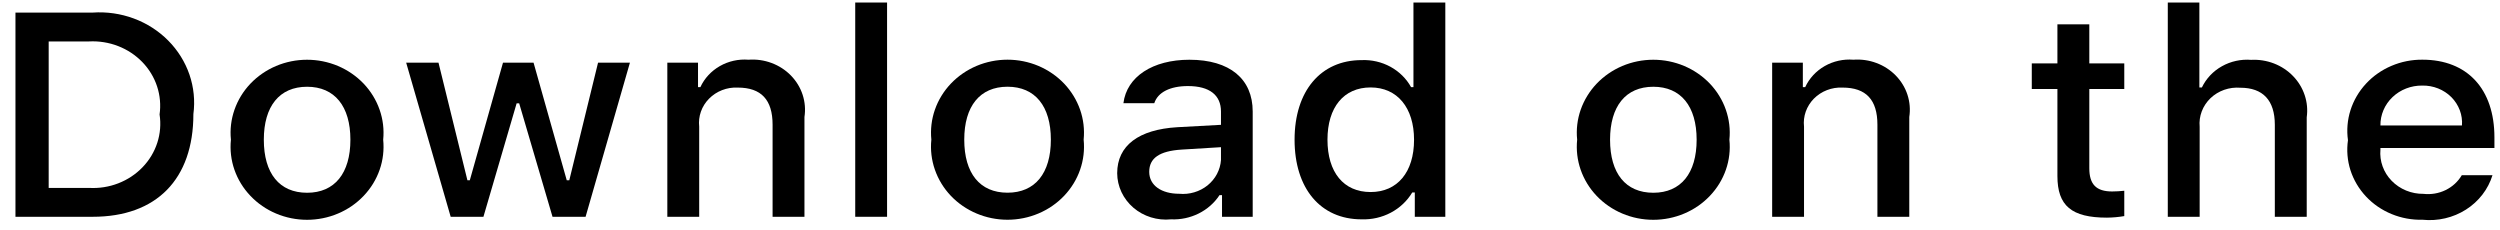
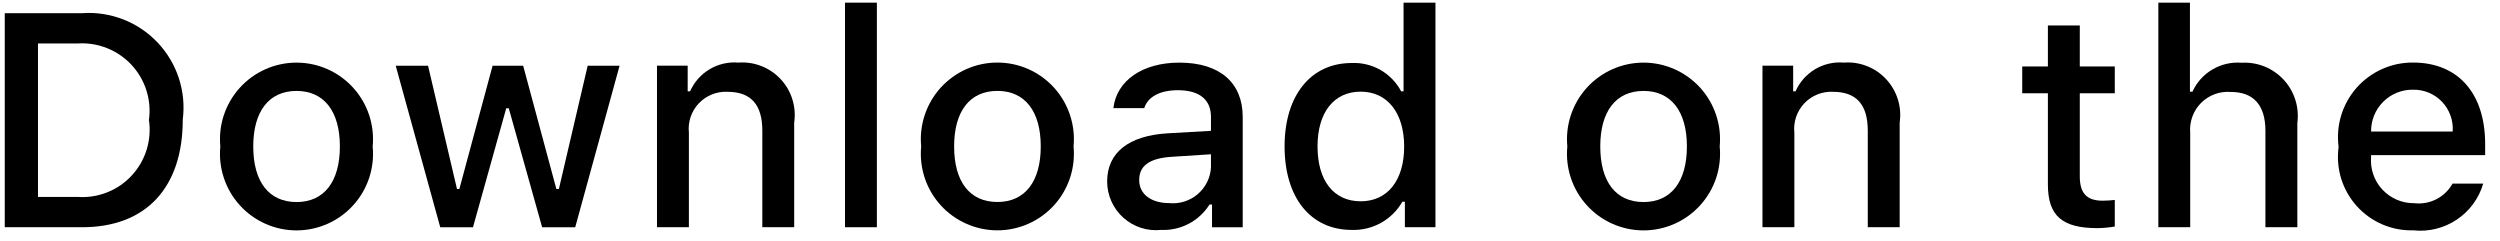
- <svg xmlns="http://www.w3.org/2000/svg" width="87" height="8" viewBox="0 0 87 8" fill="none">
-   <path d="M3.227 0.438C3.713 0.404 4.201 0.475 4.655 0.643C5.109 0.811 5.519 1.074 5.854 1.412C6.189 1.75 6.441 2.154 6.593 2.596C6.744 3.039 6.791 3.507 6.73 3.969C6.73 6.239 5.444 7.544 3.227 7.544H0.538V0.438H3.227ZM1.694 6.539H3.098C3.445 6.559 3.793 6.505 4.115 6.38C4.438 6.255 4.727 6.064 4.962 5.819C5.198 5.574 5.373 5.282 5.475 4.965C5.577 4.647 5.604 4.312 5.553 3.983C5.6 3.656 5.57 3.323 5.467 3.008C5.363 2.692 5.188 2.403 4.953 2.16C4.718 1.917 4.43 1.727 4.11 1.603C3.789 1.479 3.443 1.424 3.098 1.442H1.694V6.539Z" fill="black" />
-   <path d="M8.036 4.862C8 4.509 8.043 4.154 8.16 3.818C8.277 3.482 8.466 3.173 8.715 2.911C8.965 2.649 9.269 2.44 9.608 2.296C9.947 2.153 10.314 2.079 10.685 2.079C11.056 2.079 11.423 2.153 11.762 2.296C12.101 2.44 12.405 2.649 12.655 2.911C12.904 3.173 13.093 3.482 13.21 3.818C13.328 4.154 13.37 4.509 13.335 4.862C13.37 5.214 13.329 5.571 13.212 5.907C13.095 6.244 12.906 6.553 12.656 6.815C12.407 7.078 12.103 7.288 11.763 7.431C11.424 7.575 11.056 7.649 10.685 7.649C10.314 7.649 9.946 7.575 9.607 7.431C9.267 7.288 8.963 7.078 8.714 6.815C8.464 6.553 8.275 6.244 8.158 5.907C8.041 5.571 8 5.214 8.036 4.862V4.862ZM12.194 4.862C12.194 3.699 11.647 3.019 10.687 3.019C9.723 3.019 9.181 3.699 9.181 4.862C9.181 6.034 9.723 6.708 10.687 6.708C11.647 6.708 12.194 6.029 12.194 4.862H12.194Z" fill="black" />
-   <path d="M20.378 7.545H19.228L18.067 3.595H17.979L16.823 7.545H15.684L14.135 2.182H15.26L16.266 6.274H16.349L17.504 2.182H18.568L19.723 6.274H19.811L20.812 2.182H21.921L20.378 7.545Z" fill="black" />
-   <path d="M23.223 2.181H24.291V3.033H24.373C24.514 2.727 24.751 2.471 25.052 2.299C25.352 2.128 25.701 2.05 26.05 2.078C26.323 2.058 26.598 2.097 26.853 2.193C27.108 2.288 27.338 2.437 27.525 2.629C27.711 2.82 27.851 3.049 27.932 3.299C28.013 3.549 28.035 3.813 27.995 4.072V7.544H26.886V4.338C26.886 3.476 26.494 3.048 25.674 3.048C25.488 3.039 25.303 3.069 25.13 3.136C24.958 3.202 24.803 3.304 24.676 3.433C24.548 3.562 24.451 3.716 24.392 3.884C24.333 4.052 24.312 4.23 24.332 4.407V7.544H23.223L23.223 2.181Z" fill="black" />
-   <path d="M29.762 0.088H30.87V7.544H29.762V0.088Z" fill="black" />
-   <path d="M32.411 4.86C32.376 4.507 32.418 4.152 32.535 3.816C32.652 3.48 32.842 3.171 33.091 2.909C33.341 2.647 33.645 2.438 33.984 2.294C34.323 2.151 34.69 2.077 35.061 2.077C35.432 2.077 35.799 2.151 36.138 2.294C36.477 2.438 36.781 2.647 37.031 2.909C37.28 3.171 37.469 3.48 37.587 3.816C37.704 4.152 37.746 4.507 37.711 4.86C37.747 5.213 37.705 5.569 37.588 5.905C37.471 6.242 37.282 6.551 37.032 6.814C36.783 7.076 36.479 7.286 36.139 7.429C35.8 7.573 35.432 7.647 35.061 7.647C34.69 7.647 34.322 7.573 33.983 7.429C33.643 7.286 33.339 7.076 33.089 6.814C32.84 6.551 32.651 6.242 32.534 5.905C32.417 5.569 32.375 5.213 32.411 4.86V4.86ZM36.57 4.86C36.57 3.697 36.023 3.018 35.062 3.018C34.099 3.018 33.556 3.697 33.556 4.86C33.556 6.032 34.099 6.706 35.062 6.706C36.023 6.706 36.57 6.027 36.57 4.86H36.57Z" fill="black" />
-   <path d="M38.878 6.028C38.878 5.063 39.631 4.507 40.968 4.427L42.49 4.344V3.881C42.49 3.314 42.097 2.995 41.34 2.995C40.721 2.995 40.292 3.211 40.169 3.591H39.095C39.209 2.669 40.116 2.079 41.391 2.079C42.799 2.079 43.594 2.748 43.594 3.881V7.545H42.526V6.791H42.439C42.261 7.062 42.011 7.282 41.714 7.43C41.417 7.578 41.085 7.648 40.751 7.633C40.515 7.657 40.277 7.633 40.051 7.563C39.826 7.493 39.618 7.379 39.442 7.228C39.265 7.076 39.124 6.891 39.027 6.685C38.93 6.478 38.879 6.255 38.878 6.028V6.028ZM42.49 5.57V5.122L41.118 5.206C40.344 5.255 39.993 5.506 39.993 5.979C39.993 6.462 40.432 6.743 41.035 6.743C41.212 6.76 41.39 6.743 41.56 6.692C41.73 6.642 41.887 6.56 42.023 6.451C42.158 6.341 42.27 6.207 42.35 6.056C42.43 5.904 42.478 5.739 42.49 5.57V5.57Z" fill="black" />
-   <path d="M45.051 4.861C45.051 3.166 45.963 2.092 47.383 2.092C47.734 2.077 48.082 2.157 48.388 2.324C48.693 2.491 48.942 2.737 49.106 3.033H49.188V0.088H50.297V7.544H49.235V6.697H49.147C48.97 6.992 48.713 7.235 48.402 7.4C48.091 7.565 47.738 7.645 47.383 7.633C45.954 7.633 45.051 6.559 45.051 4.861ZM46.196 4.861C46.196 5.998 46.758 6.683 47.697 6.683C48.632 6.683 49.209 5.988 49.209 4.865C49.209 3.748 48.626 3.043 47.697 3.043C46.764 3.043 46.196 3.732 46.196 4.861H46.196Z" fill="black" />
-   <path d="M54.885 4.862C54.849 4.509 54.891 4.154 55.008 3.818C55.126 3.482 55.315 3.173 55.564 2.911C55.814 2.649 56.118 2.44 56.457 2.296C56.796 2.153 57.163 2.079 57.534 2.079C57.905 2.079 58.272 2.153 58.611 2.296C58.95 2.44 59.254 2.649 59.504 2.911C59.753 3.173 59.942 3.482 60.059 3.818C60.176 4.154 60.219 4.509 60.183 4.862C60.219 5.214 60.178 5.571 60.061 5.907C59.944 6.244 59.755 6.553 59.505 6.815C59.256 7.078 58.952 7.288 58.612 7.431C58.273 7.575 57.905 7.649 57.534 7.649C57.163 7.649 56.795 7.575 56.456 7.431C56.116 7.288 55.812 7.078 55.562 6.815C55.313 6.553 55.124 6.244 55.007 5.907C54.89 5.571 54.849 5.214 54.885 4.862V4.862ZM59.043 4.862C59.043 3.699 58.496 3.019 57.536 3.019C56.572 3.019 56.03 3.699 56.03 4.862C56.03 6.034 56.572 6.708 57.536 6.708C58.496 6.708 59.043 6.029 59.043 4.862Z" fill="black" />
-   <path d="M61.671 2.181H62.739V3.033H62.821C62.962 2.727 63.199 2.471 63.5 2.299C63.8 2.128 64.149 2.05 64.498 2.078C64.771 2.058 65.046 2.097 65.301 2.193C65.556 2.288 65.786 2.437 65.973 2.629C66.159 2.82 66.299 3.049 66.38 3.299C66.461 3.549 66.483 3.813 66.443 4.072V7.544H65.334V4.338C65.334 3.476 64.942 3.048 64.121 3.048C63.936 3.039 63.751 3.069 63.578 3.136C63.406 3.202 63.251 3.304 63.123 3.433C62.996 3.562 62.9 3.716 62.84 3.884C62.781 4.052 62.76 4.23 62.78 4.407V7.544H61.671V2.181Z" fill="black" />
-   <path d="M72.708 0.846V2.206H73.925V3.097H72.708V5.855C72.708 6.417 72.95 6.663 73.502 6.663C73.643 6.662 73.784 6.654 73.925 6.638V7.52C73.726 7.554 73.524 7.572 73.322 7.574C72.089 7.574 71.598 7.16 71.598 6.126V3.097H70.706V2.206H71.598V0.846H72.708Z" fill="black" />
-   <path d="M75.439 0.088H76.538V3.043H76.626C76.774 2.734 77.017 2.476 77.324 2.305C77.63 2.133 77.985 2.055 78.339 2.083C78.611 2.068 78.883 2.112 79.135 2.209C79.388 2.307 79.615 2.457 79.799 2.648C79.984 2.839 80.122 3.066 80.204 3.314C80.287 3.562 80.31 3.824 80.274 4.082V7.544H79.164V4.343C79.164 3.486 78.746 3.053 77.963 3.053C77.772 3.038 77.581 3.063 77.401 3.126C77.222 3.189 77.059 3.289 76.924 3.418C76.79 3.548 76.686 3.704 76.621 3.876C76.556 4.047 76.531 4.23 76.548 4.412V7.544H75.439L75.439 0.088Z" fill="black" />
-   <path d="M86.739 6.096C86.588 6.586 86.262 7.01 85.817 7.293C85.372 7.577 84.836 7.702 84.304 7.647C83.934 7.657 83.567 7.589 83.227 7.449C82.886 7.309 82.582 7.1 82.336 6.837C82.089 6.573 81.905 6.262 81.796 5.924C81.688 5.586 81.659 5.229 81.709 4.879C81.66 4.528 81.69 4.171 81.798 3.832C81.906 3.493 82.089 3.18 82.335 2.914C82.58 2.648 82.883 2.436 83.222 2.292C83.561 2.147 83.928 2.074 84.3 2.077C85.863 2.077 86.806 3.097 86.806 4.781V5.15H82.839V5.209C82.821 5.406 82.847 5.604 82.915 5.791C82.982 5.978 83.09 6.149 83.231 6.293C83.372 6.438 83.543 6.553 83.733 6.631C83.923 6.709 84.128 6.748 84.335 6.746C84.6 6.776 84.869 6.731 85.107 6.615C85.345 6.499 85.541 6.318 85.671 6.096L86.739 6.096ZM82.839 4.367H85.676C85.69 4.187 85.665 4.007 85.601 3.837C85.537 3.667 85.437 3.511 85.307 3.38C85.177 3.25 85.019 3.146 84.845 3.077C84.67 3.008 84.483 2.974 84.293 2.978C84.102 2.976 83.911 3.01 83.734 3.079C83.556 3.148 83.395 3.25 83.259 3.38C83.124 3.509 83.016 3.663 82.944 3.833C82.872 4.003 82.836 4.184 82.839 4.367H82.839Z" fill="black" />
+ <svg xmlns="http://www.w3.org/2000/svg" width="83" height="8" viewBox="0 0 83 8" fill="none">
+   <path d="M2.725 0.438C3.189 0.404 3.654 0.475 4.088 0.643C4.522 0.811 4.912 1.074 5.232 1.412C5.552 1.75 5.793 2.154 5.938 2.596C6.082 3.039 6.127 3.507 6.068 3.969C6.068 6.239 4.841 7.544 2.725 7.544H0.158V0.438H2.725ZM1.261 6.539H2.601C2.933 6.559 3.265 6.505 3.573 6.38C3.881 6.255 4.157 6.064 4.381 5.819C4.606 5.574 4.773 5.282 4.87 4.965C4.968 4.647 4.993 4.312 4.945 3.983C4.99 3.656 4.962 3.323 4.863 3.008C4.764 2.692 4.596 2.403 4.372 2.16C4.148 1.917 3.873 1.727 3.567 1.603C3.261 1.479 2.931 1.424 2.601 1.442H1.261V6.539Z" fill="black" />
+   <path d="M7.315 4.862C7.281 4.509 7.321 4.154 7.433 3.818C7.545 3.482 7.726 3.173 7.964 2.911C8.202 2.649 8.492 2.44 8.816 2.296C9.14 2.153 9.49 2.079 9.844 2.079C10.198 2.079 10.548 2.153 10.872 2.296C11.195 2.44 11.486 2.649 11.724 2.911C11.962 3.173 12.143 3.482 12.255 3.818C12.366 4.154 12.407 4.509 12.373 4.862C12.407 5.214 12.367 5.571 12.256 5.907C12.145 6.244 11.964 6.553 11.726 6.815C11.488 7.078 11.197 7.288 10.873 7.431C10.549 7.575 10.198 7.649 9.844 7.649C9.489 7.649 9.139 7.575 8.815 7.431C8.491 7.288 8.2 7.078 7.962 6.815C7.724 6.553 7.543 6.244 7.432 5.907C7.32 5.571 7.28 5.214 7.315 4.862V4.862ZM11.284 4.862C11.284 3.699 10.762 3.019 9.846 3.019C8.926 3.019 8.408 3.699 8.408 4.862C8.408 6.034 8.926 6.708 9.846 6.708C10.762 6.708 11.284 6.029 11.284 4.862H11.284Z" fill="black" />
+   <path d="M19.097 7.545H17.999L16.891 3.595H16.807L15.703 7.545H14.616L13.138 2.182H14.211L15.172 6.274H15.251L16.354 2.182H17.369L18.471 6.274H18.555L19.511 2.182H20.57L19.097 7.545Z" fill="black" />
+   <path d="M21.812 2.181H22.831V3.033H22.91C23.045 2.727 23.271 2.471 23.558 2.299C23.845 2.128 24.178 2.05 24.511 2.078C24.772 2.058 25.034 2.097 25.277 2.193C25.521 2.288 25.74 2.437 25.919 2.629C26.097 2.82 26.23 3.049 26.307 3.299C26.385 3.549 26.405 3.813 26.367 4.072V7.544H25.309V4.338C25.309 3.476 24.934 3.048 24.151 3.048C23.974 3.039 23.797 3.069 23.633 3.136C23.469 3.202 23.32 3.304 23.199 3.433C23.077 3.562 22.985 3.716 22.928 3.884C22.872 4.052 22.852 4.23 22.871 4.407V7.544H21.812L21.812 2.181Z" fill="black" />
+   <path d="M28.054 0.088H29.112V7.544H28.054V0.088Z" fill="black" />
+   <path d="M30.583 4.86C30.549 4.507 30.59 4.152 30.702 3.816C30.814 3.48 30.994 3.171 31.232 2.909C31.471 2.647 31.761 2.438 32.085 2.294C32.408 2.151 32.758 2.077 33.113 2.077C33.467 2.077 33.817 2.151 34.141 2.294C34.464 2.438 34.755 2.647 34.993 2.909C35.231 3.171 35.412 3.48 35.523 3.816C35.635 4.152 35.676 4.507 35.642 4.86C35.676 5.213 35.636 5.569 35.525 5.905C35.413 6.242 35.233 6.551 34.995 6.814C34.756 7.076 34.466 7.286 34.142 7.429C33.818 7.573 33.467 7.647 33.113 7.647C32.758 7.647 32.408 7.573 32.084 7.429C31.759 7.286 31.469 7.076 31.231 6.814C30.992 6.551 30.812 6.242 30.7 5.905C30.589 5.569 30.549 5.213 30.583 4.86V4.86ZM34.553 4.86C34.553 3.697 34.031 3.018 33.114 3.018C32.194 3.018 31.677 3.697 31.677 4.86C31.677 6.032 32.194 6.706 33.114 6.706C34.031 6.706 34.553 6.027 34.553 4.86H34.553Z" fill="black" />
+   <path d="M36.757 6.028C36.757 5.063 37.476 4.507 38.752 4.427L40.204 4.344V3.881C40.204 3.314 39.83 2.995 39.106 2.995C38.515 2.995 38.106 3.211 37.989 3.591H36.964C37.072 2.669 37.938 2.079 39.155 2.079C40.5 2.079 41.258 2.748 41.258 3.881V7.545H40.239V6.791H40.155C39.985 7.062 39.747 7.282 39.464 7.43C39.181 7.578 38.864 7.648 38.544 7.633C38.319 7.657 38.092 7.633 37.877 7.563C37.661 7.493 37.463 7.379 37.295 7.228C37.126 7.076 36.991 6.891 36.899 6.685C36.806 6.478 36.758 6.255 36.757 6.028V6.028ZM40.204 5.57V5.122L38.895 5.206C38.156 5.255 37.821 5.506 37.821 5.979C37.821 6.462 38.24 6.743 38.816 6.743C38.984 6.76 39.155 6.743 39.317 6.692C39.479 6.642 39.629 6.56 39.758 6.451C39.888 6.341 39.994 6.207 40.071 6.056C40.147 5.904 40.193 5.739 40.204 5.57V5.57Z" fill="black" />
+   <path d="M42.648 4.861C42.648 3.166 43.52 2.092 44.875 2.092C45.21 2.077 45.542 2.157 45.834 2.324C46.125 2.491 46.363 2.737 46.519 3.033H46.598V0.088H47.657V7.544H46.642V6.697H46.559C46.39 6.992 46.144 7.235 45.847 7.4C45.55 7.565 45.214 7.645 44.875 7.633C43.51 7.633 42.648 6.559 42.648 4.861ZM43.742 4.861C43.742 5.998 44.278 6.683 45.175 6.683C46.067 6.683 46.618 5.988 46.618 4.865C46.618 3.748 46.061 3.043 45.175 3.043C44.284 3.043 43.742 3.732 43.742 4.861H43.742Z" fill="black" />
+   <path d="M52.035 4.862C52.002 4.509 52.042 4.154 52.154 3.818C52.266 3.482 52.446 3.173 52.684 2.911C52.922 2.649 53.213 2.44 53.536 2.296C53.86 2.153 54.211 2.079 54.565 2.079C54.919 2.079 55.269 2.153 55.592 2.296C55.916 2.44 56.206 2.649 56.445 2.911C56.683 3.173 56.864 3.482 56.975 3.818C57.087 4.154 57.127 4.509 57.094 4.862C57.128 5.214 57.088 5.571 56.977 5.907C56.865 6.244 56.684 6.553 56.446 6.815C56.208 7.078 55.918 7.288 55.594 7.431C55.27 7.575 54.919 7.649 54.565 7.649C54.21 7.649 53.859 7.575 53.535 7.431C53.211 7.288 52.921 7.078 52.683 6.815C52.444 6.553 52.264 6.244 52.152 5.907C52.041 5.571 52.001 5.214 52.035 4.862V4.862ZM56.005 4.862C56.005 3.699 55.483 3.019 54.566 3.019C53.646 3.019 53.129 3.699 53.129 4.862C53.129 6.034 53.646 6.708 54.566 6.708C55.483 6.708 56.005 6.029 56.005 4.862Z" fill="black" />
+   <path d="M58.514 2.181H59.533V3.033H59.612C59.746 2.727 59.973 2.471 60.259 2.299C60.546 2.128 60.88 2.05 61.212 2.078C61.473 2.058 61.736 2.097 61.979 2.193C62.223 2.288 62.442 2.437 62.62 2.629C62.798 2.82 62.931 3.049 63.009 3.299C63.087 3.549 63.107 3.813 63.069 4.072V7.544H62.01V4.338C62.01 3.476 61.636 3.048 60.853 3.048C60.676 3.039 60.499 3.069 60.335 3.136C60.17 3.202 60.022 3.304 59.901 3.433C59.779 3.562 59.687 3.716 59.63 3.884C59.573 4.052 59.554 4.23 59.573 4.407V7.544H58.514V2.181Z" fill="black" />
+   <path d="M69.049 0.846V2.206H70.211V3.097H69.049V5.855C69.049 6.417 69.281 6.663 69.807 6.663C69.942 6.662 70.077 6.654 70.211 6.638V7.52C70.021 7.554 69.828 7.572 69.635 7.574C68.458 7.574 67.99 7.16 67.99 6.126V3.097H67.138V2.206H67.99V0.846H69.049Z" fill="black" />
+   <path d="M71.657 0.088H72.706V3.043H72.79C72.93 2.734 73.163 2.476 73.455 2.305C73.748 2.133 74.087 2.055 74.425 2.083C74.684 2.068 74.944 2.112 75.185 2.209C75.426 2.307 75.642 2.457 75.819 2.648C75.995 2.839 76.127 3.066 76.205 3.314C76.284 3.562 76.306 3.824 76.272 4.082V7.544H75.212V4.343C75.212 3.486 74.813 3.053 74.066 3.053C73.884 3.038 73.701 3.063 73.529 3.126C73.358 3.189 73.203 3.289 73.074 3.418C72.945 3.548 72.847 3.704 72.785 3.876C72.723 4.047 72.699 4.23 72.715 4.412V7.544H71.657L71.657 0.088Z" fill="black" />
+   <path d="M82.443 6.096C82.299 6.586 81.988 7.01 81.563 7.293C81.138 7.577 80.627 7.702 80.119 7.647C79.766 7.657 79.415 7.589 79.09 7.449C78.766 7.309 78.476 7.1 78.24 6.837C78.004 6.573 77.829 6.262 77.725 5.924C77.622 5.586 77.594 5.229 77.642 4.879C77.595 4.528 77.624 4.171 77.727 3.832C77.83 3.493 78.005 3.18 78.239 2.914C78.474 2.648 78.762 2.436 79.086 2.292C79.409 2.147 79.76 2.074 80.115 2.077C81.607 2.077 82.507 3.097 82.507 4.781V5.15H78.72V5.209C78.704 5.406 78.728 5.604 78.793 5.791C78.857 5.978 78.96 6.149 79.094 6.293C79.229 6.438 79.392 6.553 79.574 6.631C79.755 6.709 79.951 6.748 80.148 6.746C80.402 6.776 80.658 6.731 80.885 6.615C81.112 6.499 81.3 6.318 81.424 6.096L82.443 6.096ZM78.72 4.367H81.429C81.442 4.187 81.418 4.007 81.357 3.837C81.296 3.667 81.201 3.511 81.076 3.38C80.952 3.25 80.802 3.146 80.635 3.077C80.469 3.008 80.289 2.974 80.109 2.978C79.926 2.976 79.744 3.01 79.575 3.079C79.405 3.148 79.251 3.25 79.122 3.38C78.992 3.509 78.89 3.663 78.821 3.833C78.752 4.003 78.718 4.184 78.72 4.367H78.72Z" fill="black" />
</svg>
